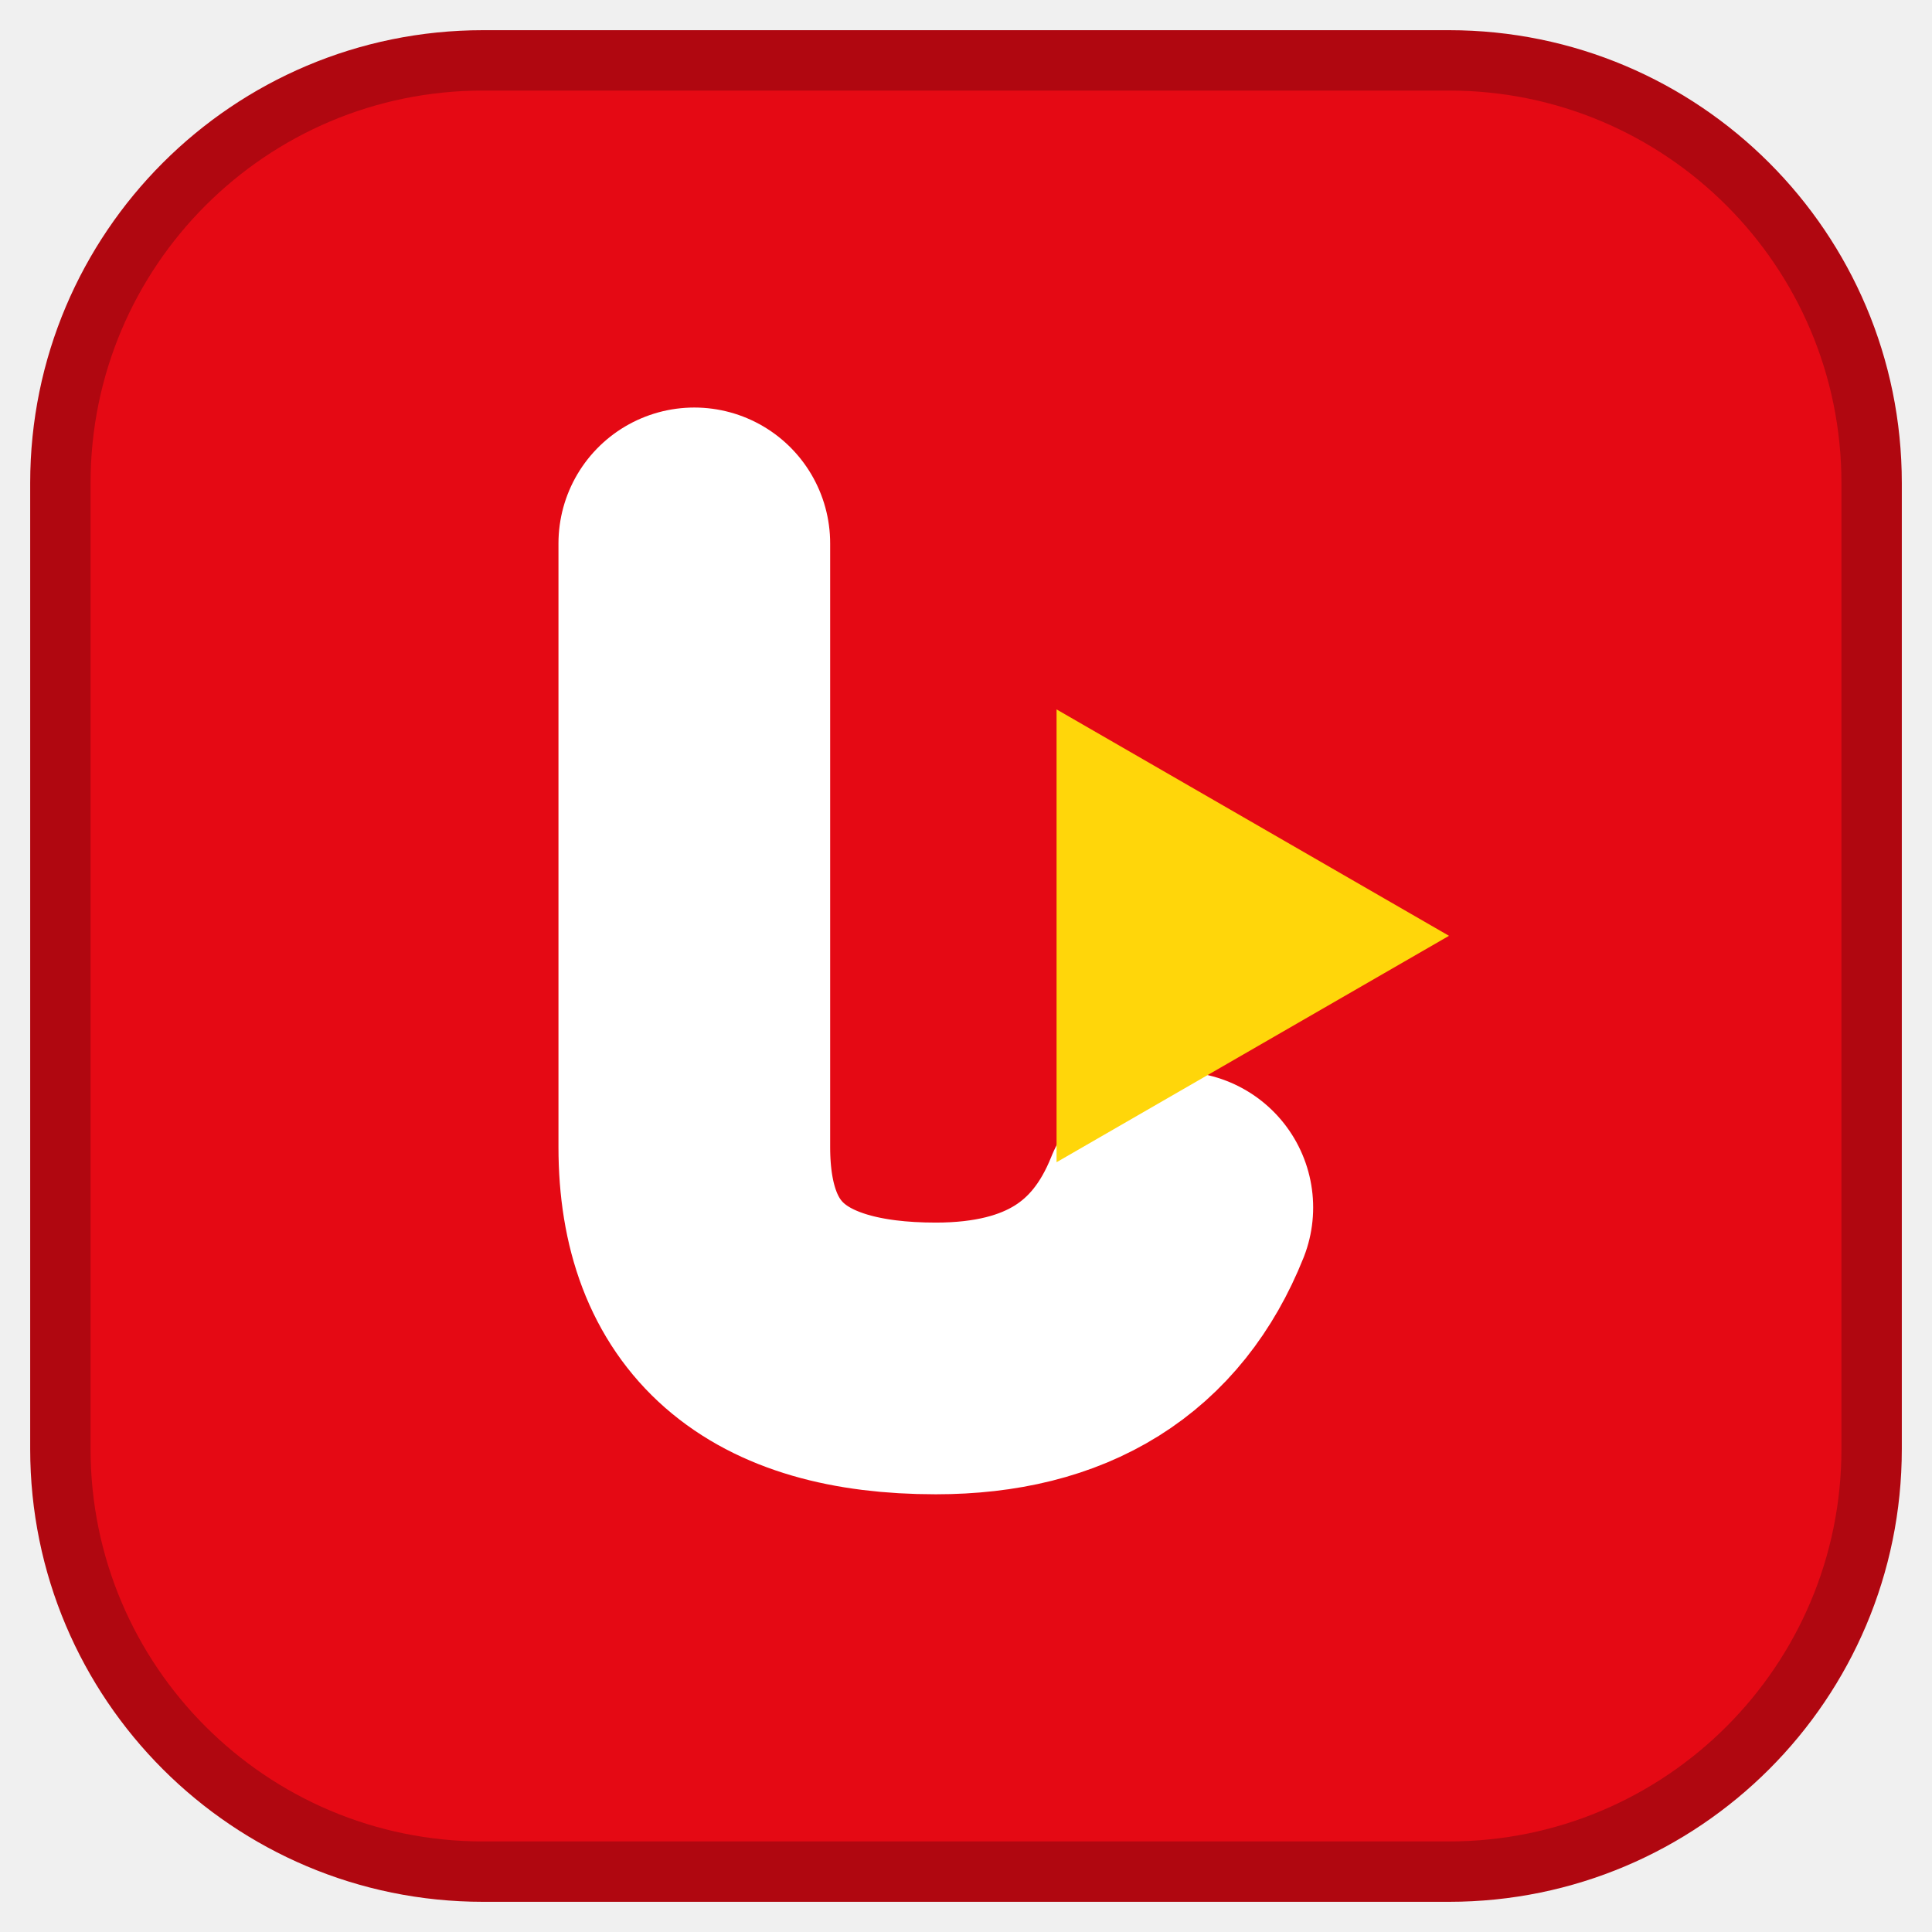
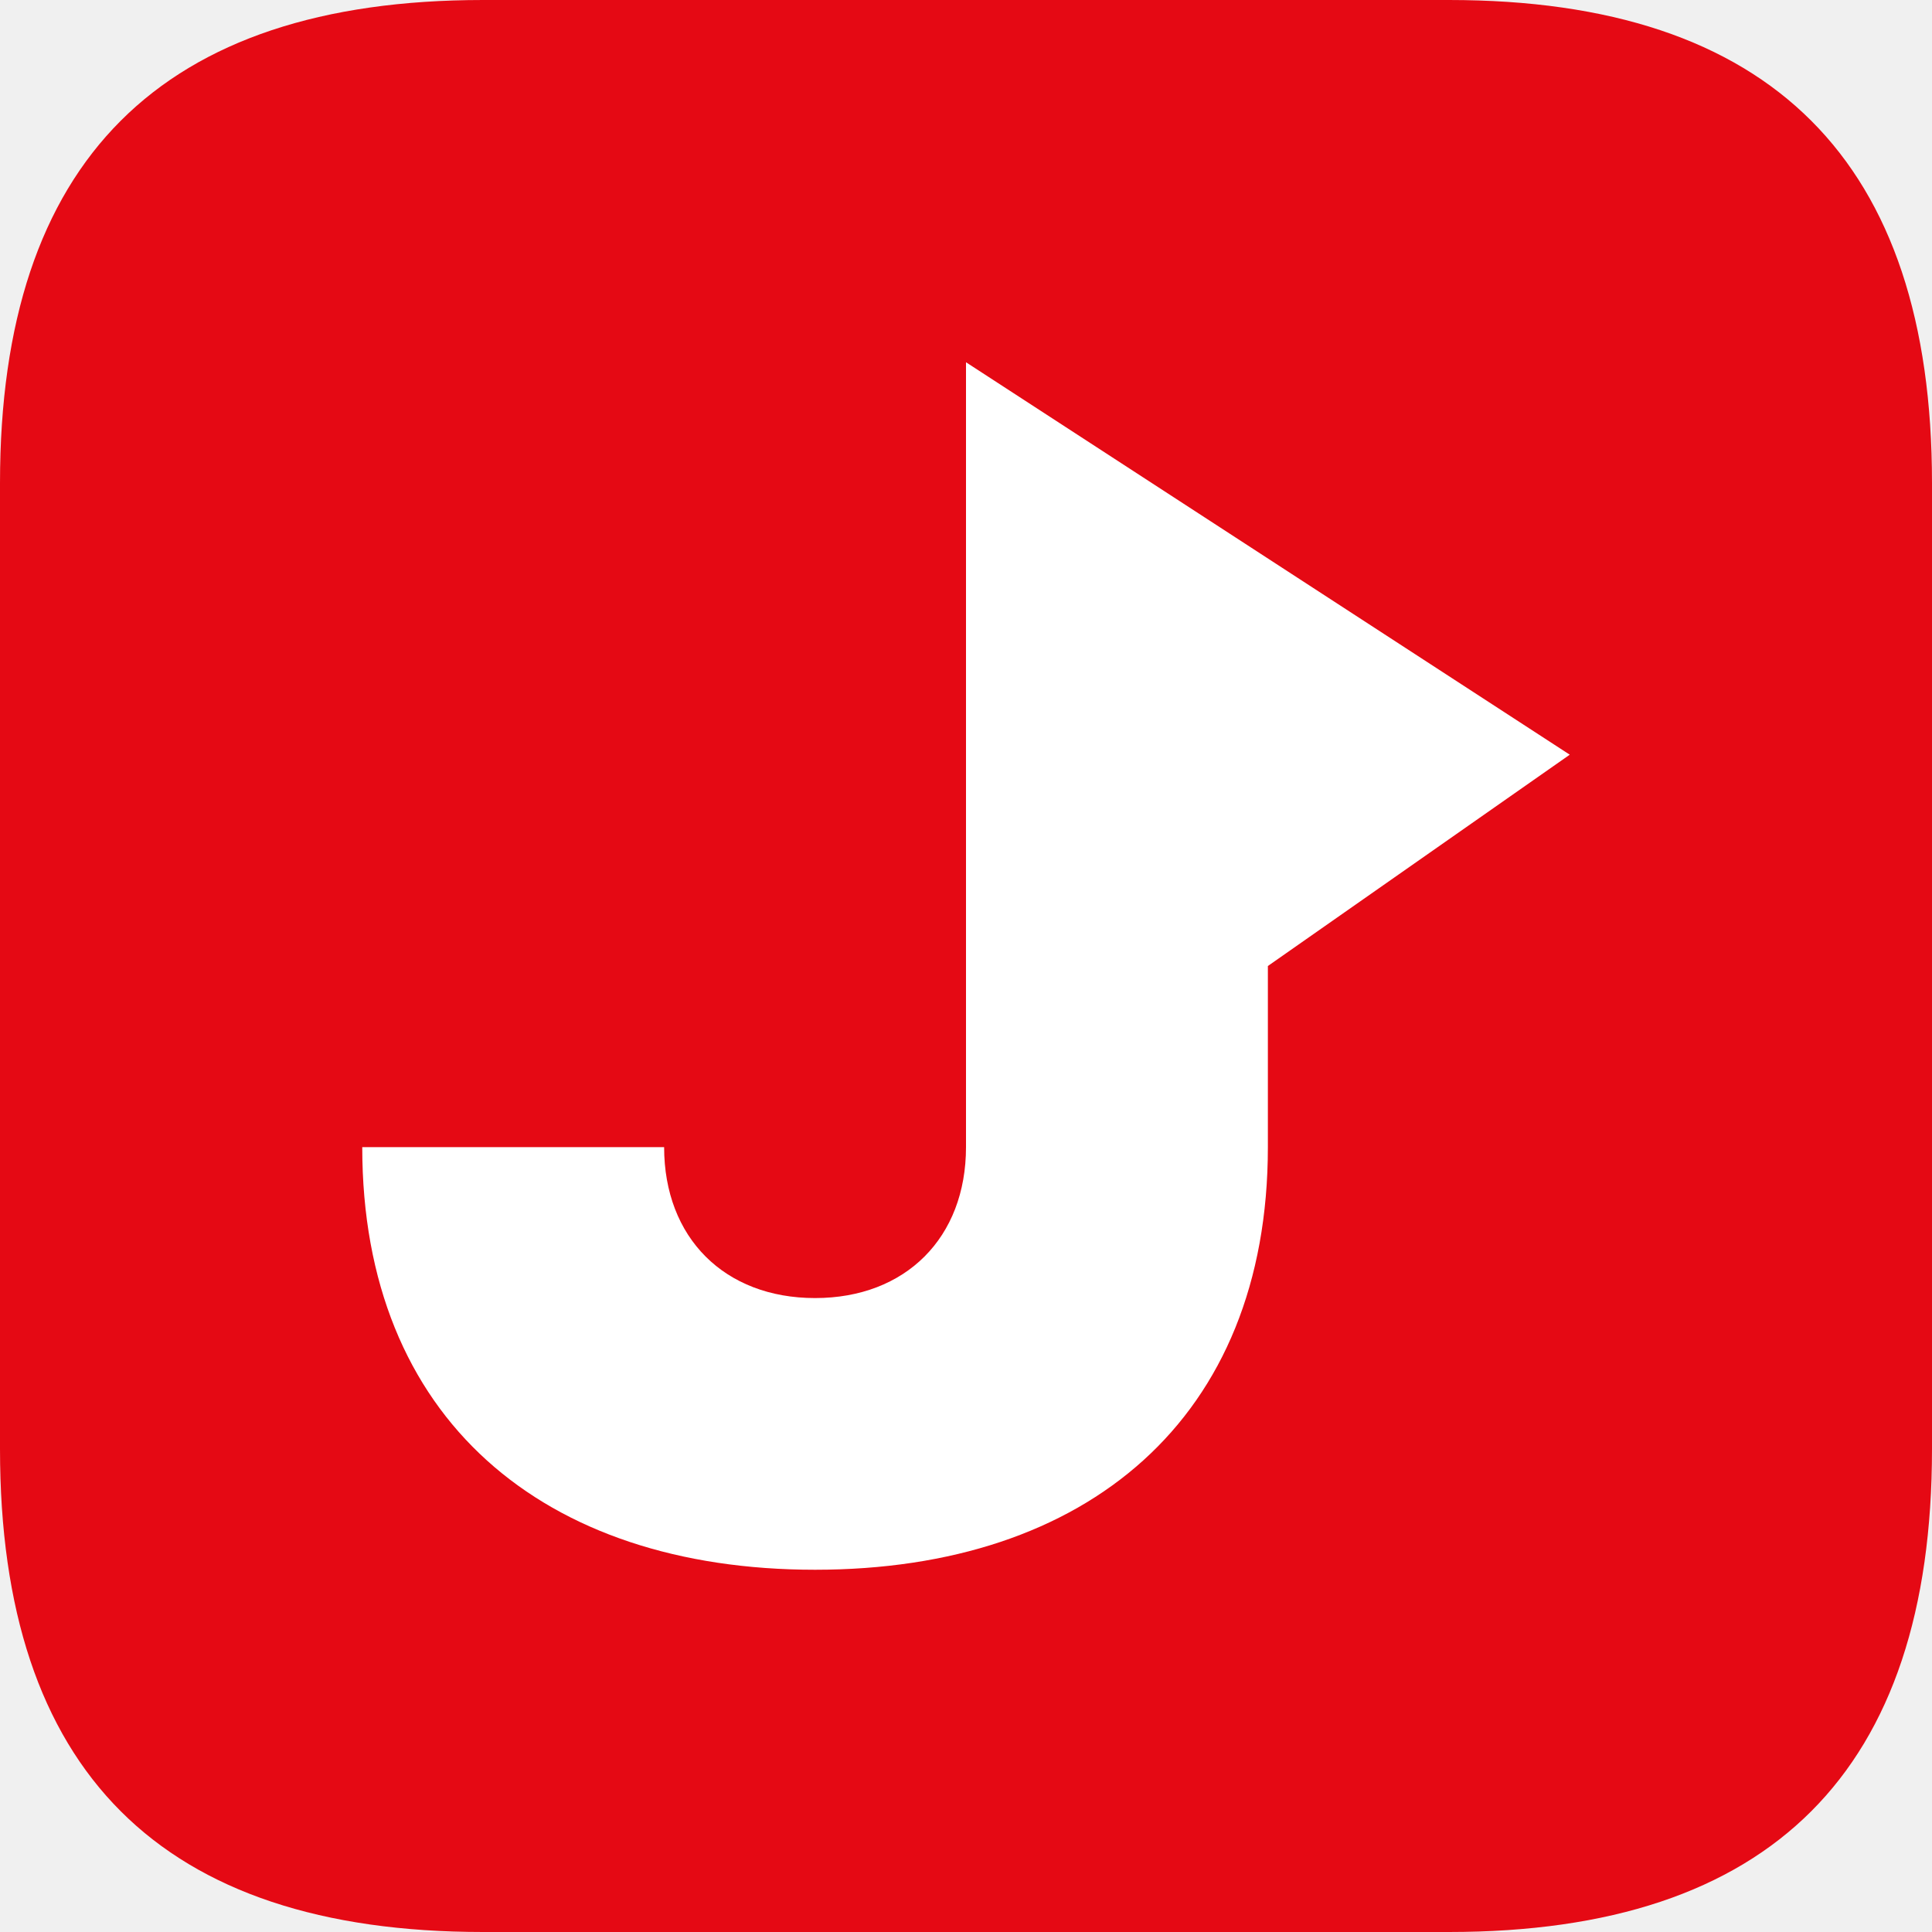
<svg xmlns="http://www.w3.org/2000/svg" viewBox="0 0 32 32">
-   <path d="M8 1h16a7 7 0 0 1 7 7v16a7 7 0 0 1-7 7H8a7 7 0 0 1-7-7V8a7 7 0 0 1 7-7Z" fill="#e50914" stroke="#b00710" stroke-width="1" />
-   <path d="M11.5 9V19Q11.5 22.5 15.5 22.5Q18.5 22.5 19.5 20" stroke="#ffffff" stroke-width="4.5" stroke-linecap="round" fill="none" />
-   <path d="M17.5 11.75 24 15.5 17.5 19.25Z" fill="#ffd60a" />
+   <path d="M8 0H24Q32 0 32 8V24Q32 32 24 32H8Q0 32 0 24V8Q0 0 8 0Z" fill="#e50914" />
+   <path d="M16 6L26 12.5L21 16V19C21 23.5 18 26 13.5 26C9 26 6 23.5 6 19H11C11 20.5 12 21.5 13.5 21.5C15 21.5 16 20.5 16 19Z" fill="#ffffff" />
</svg>
